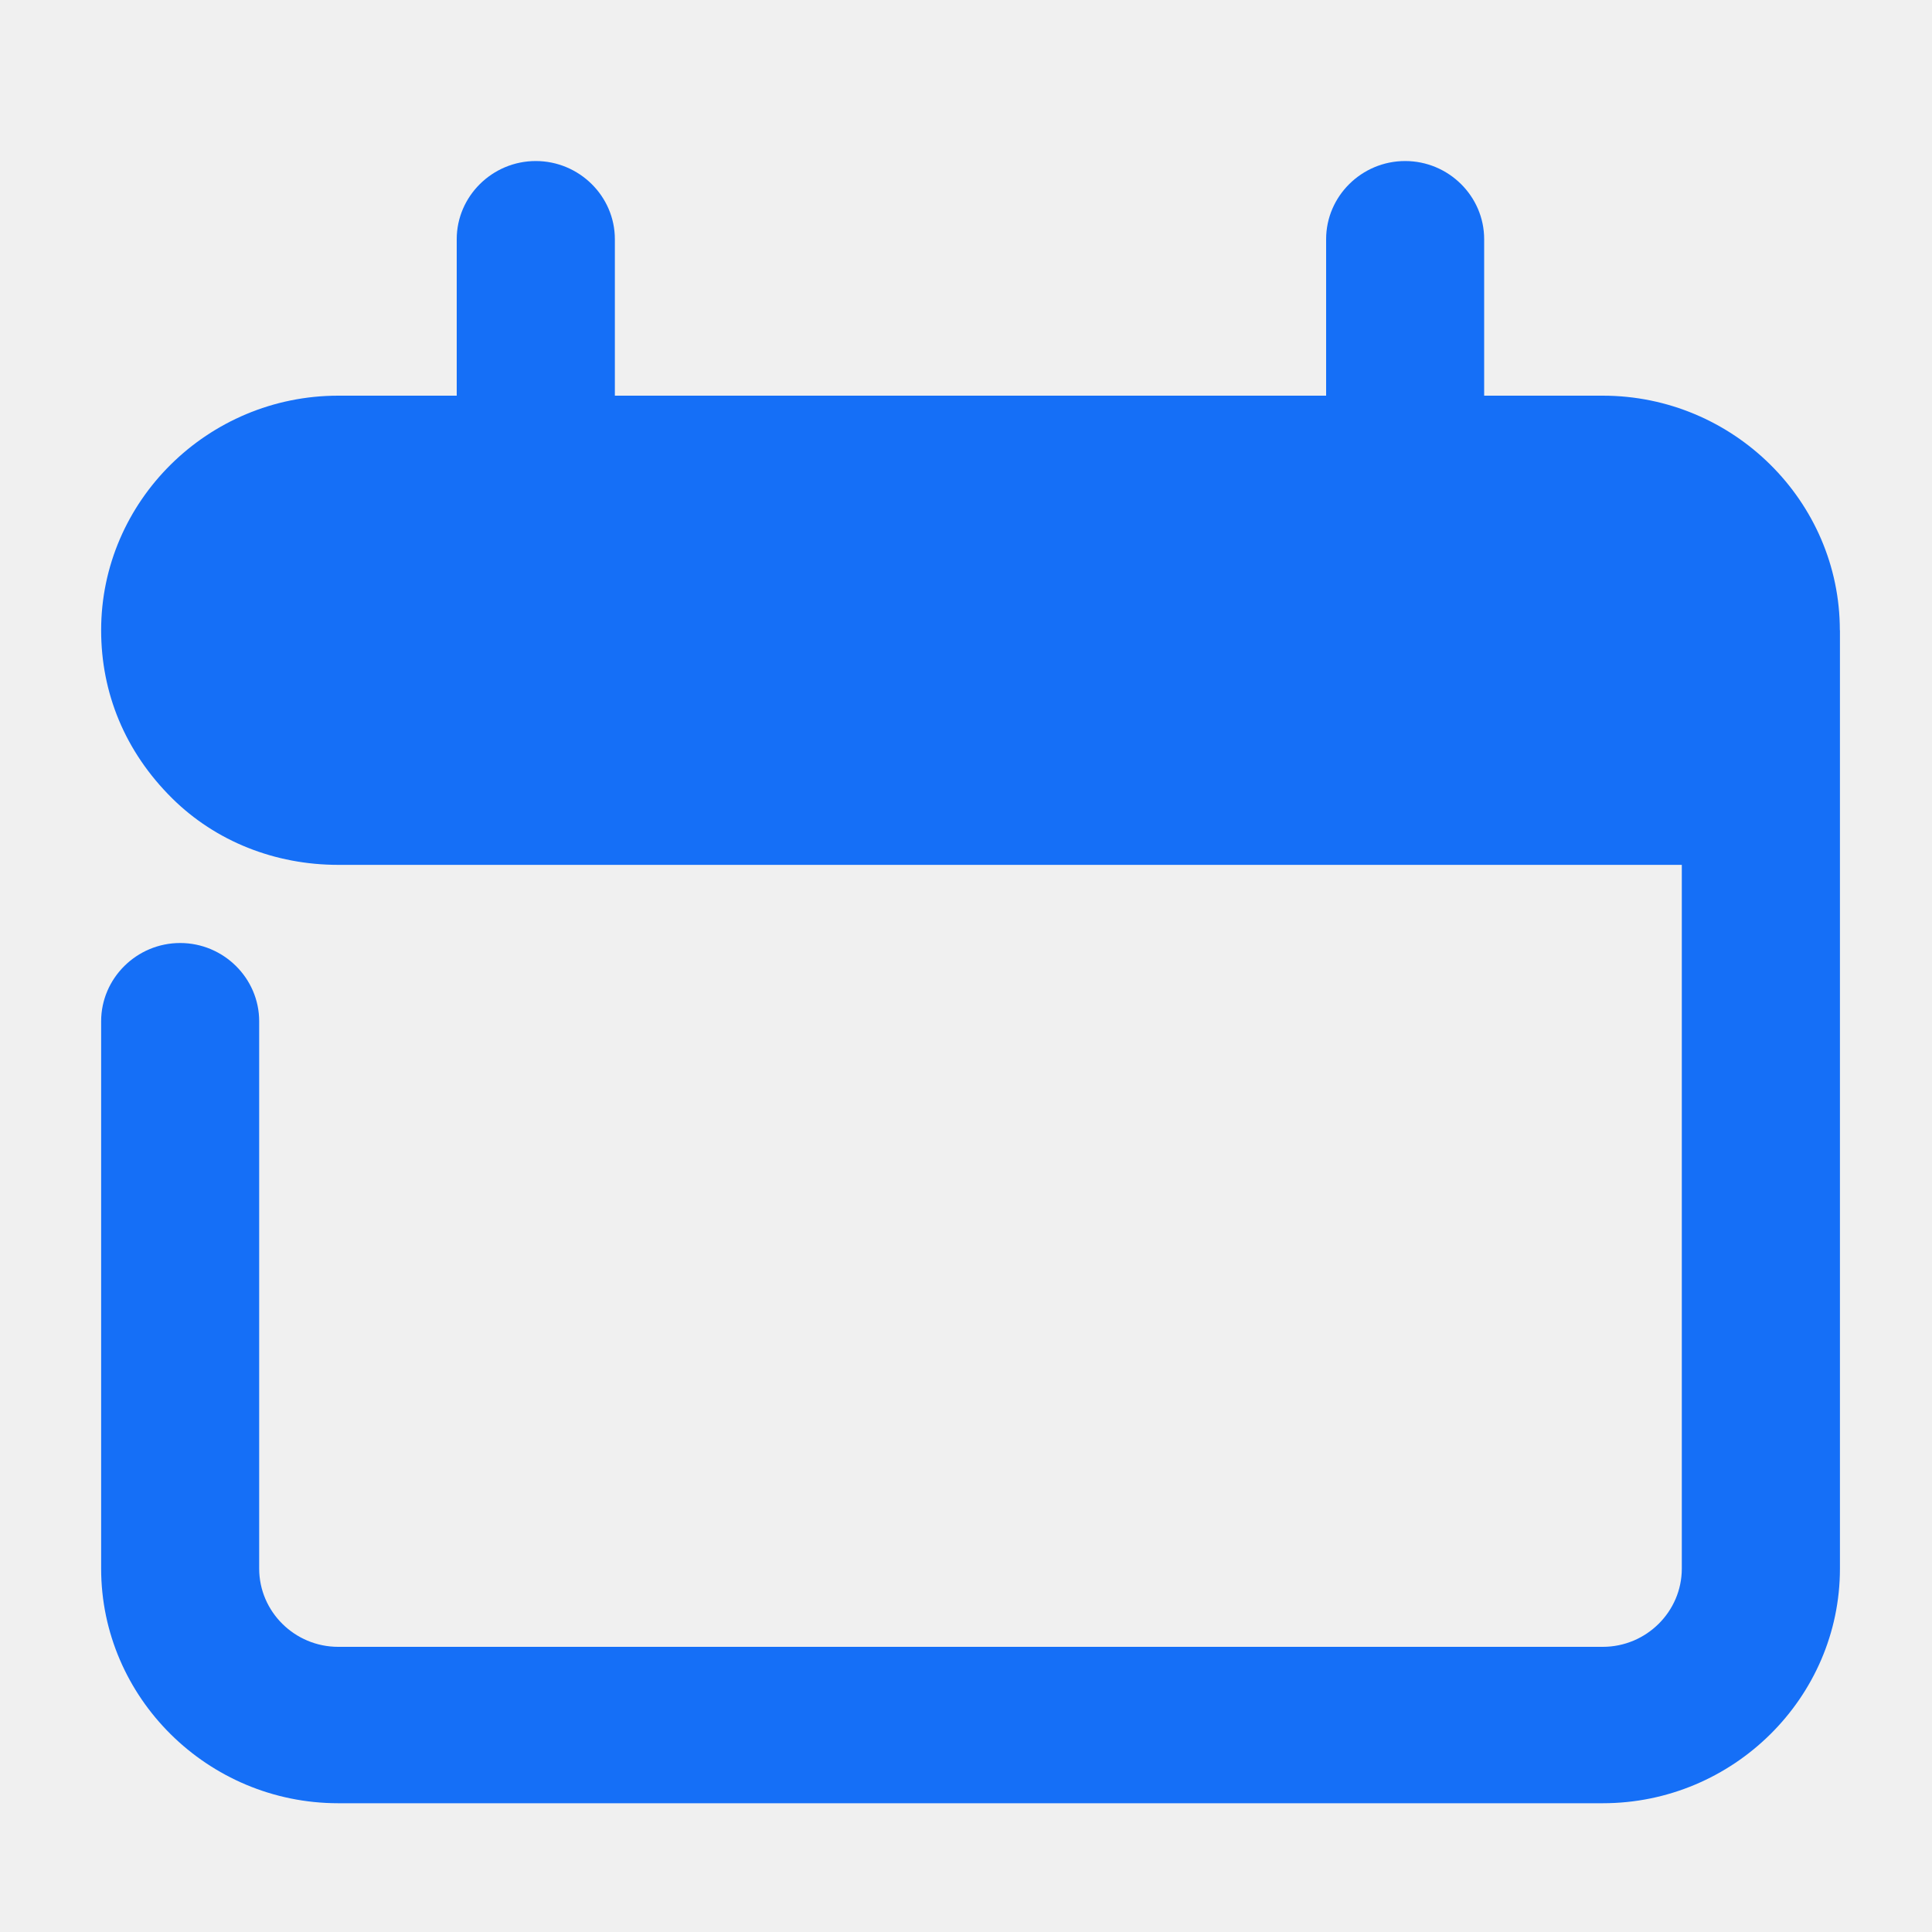
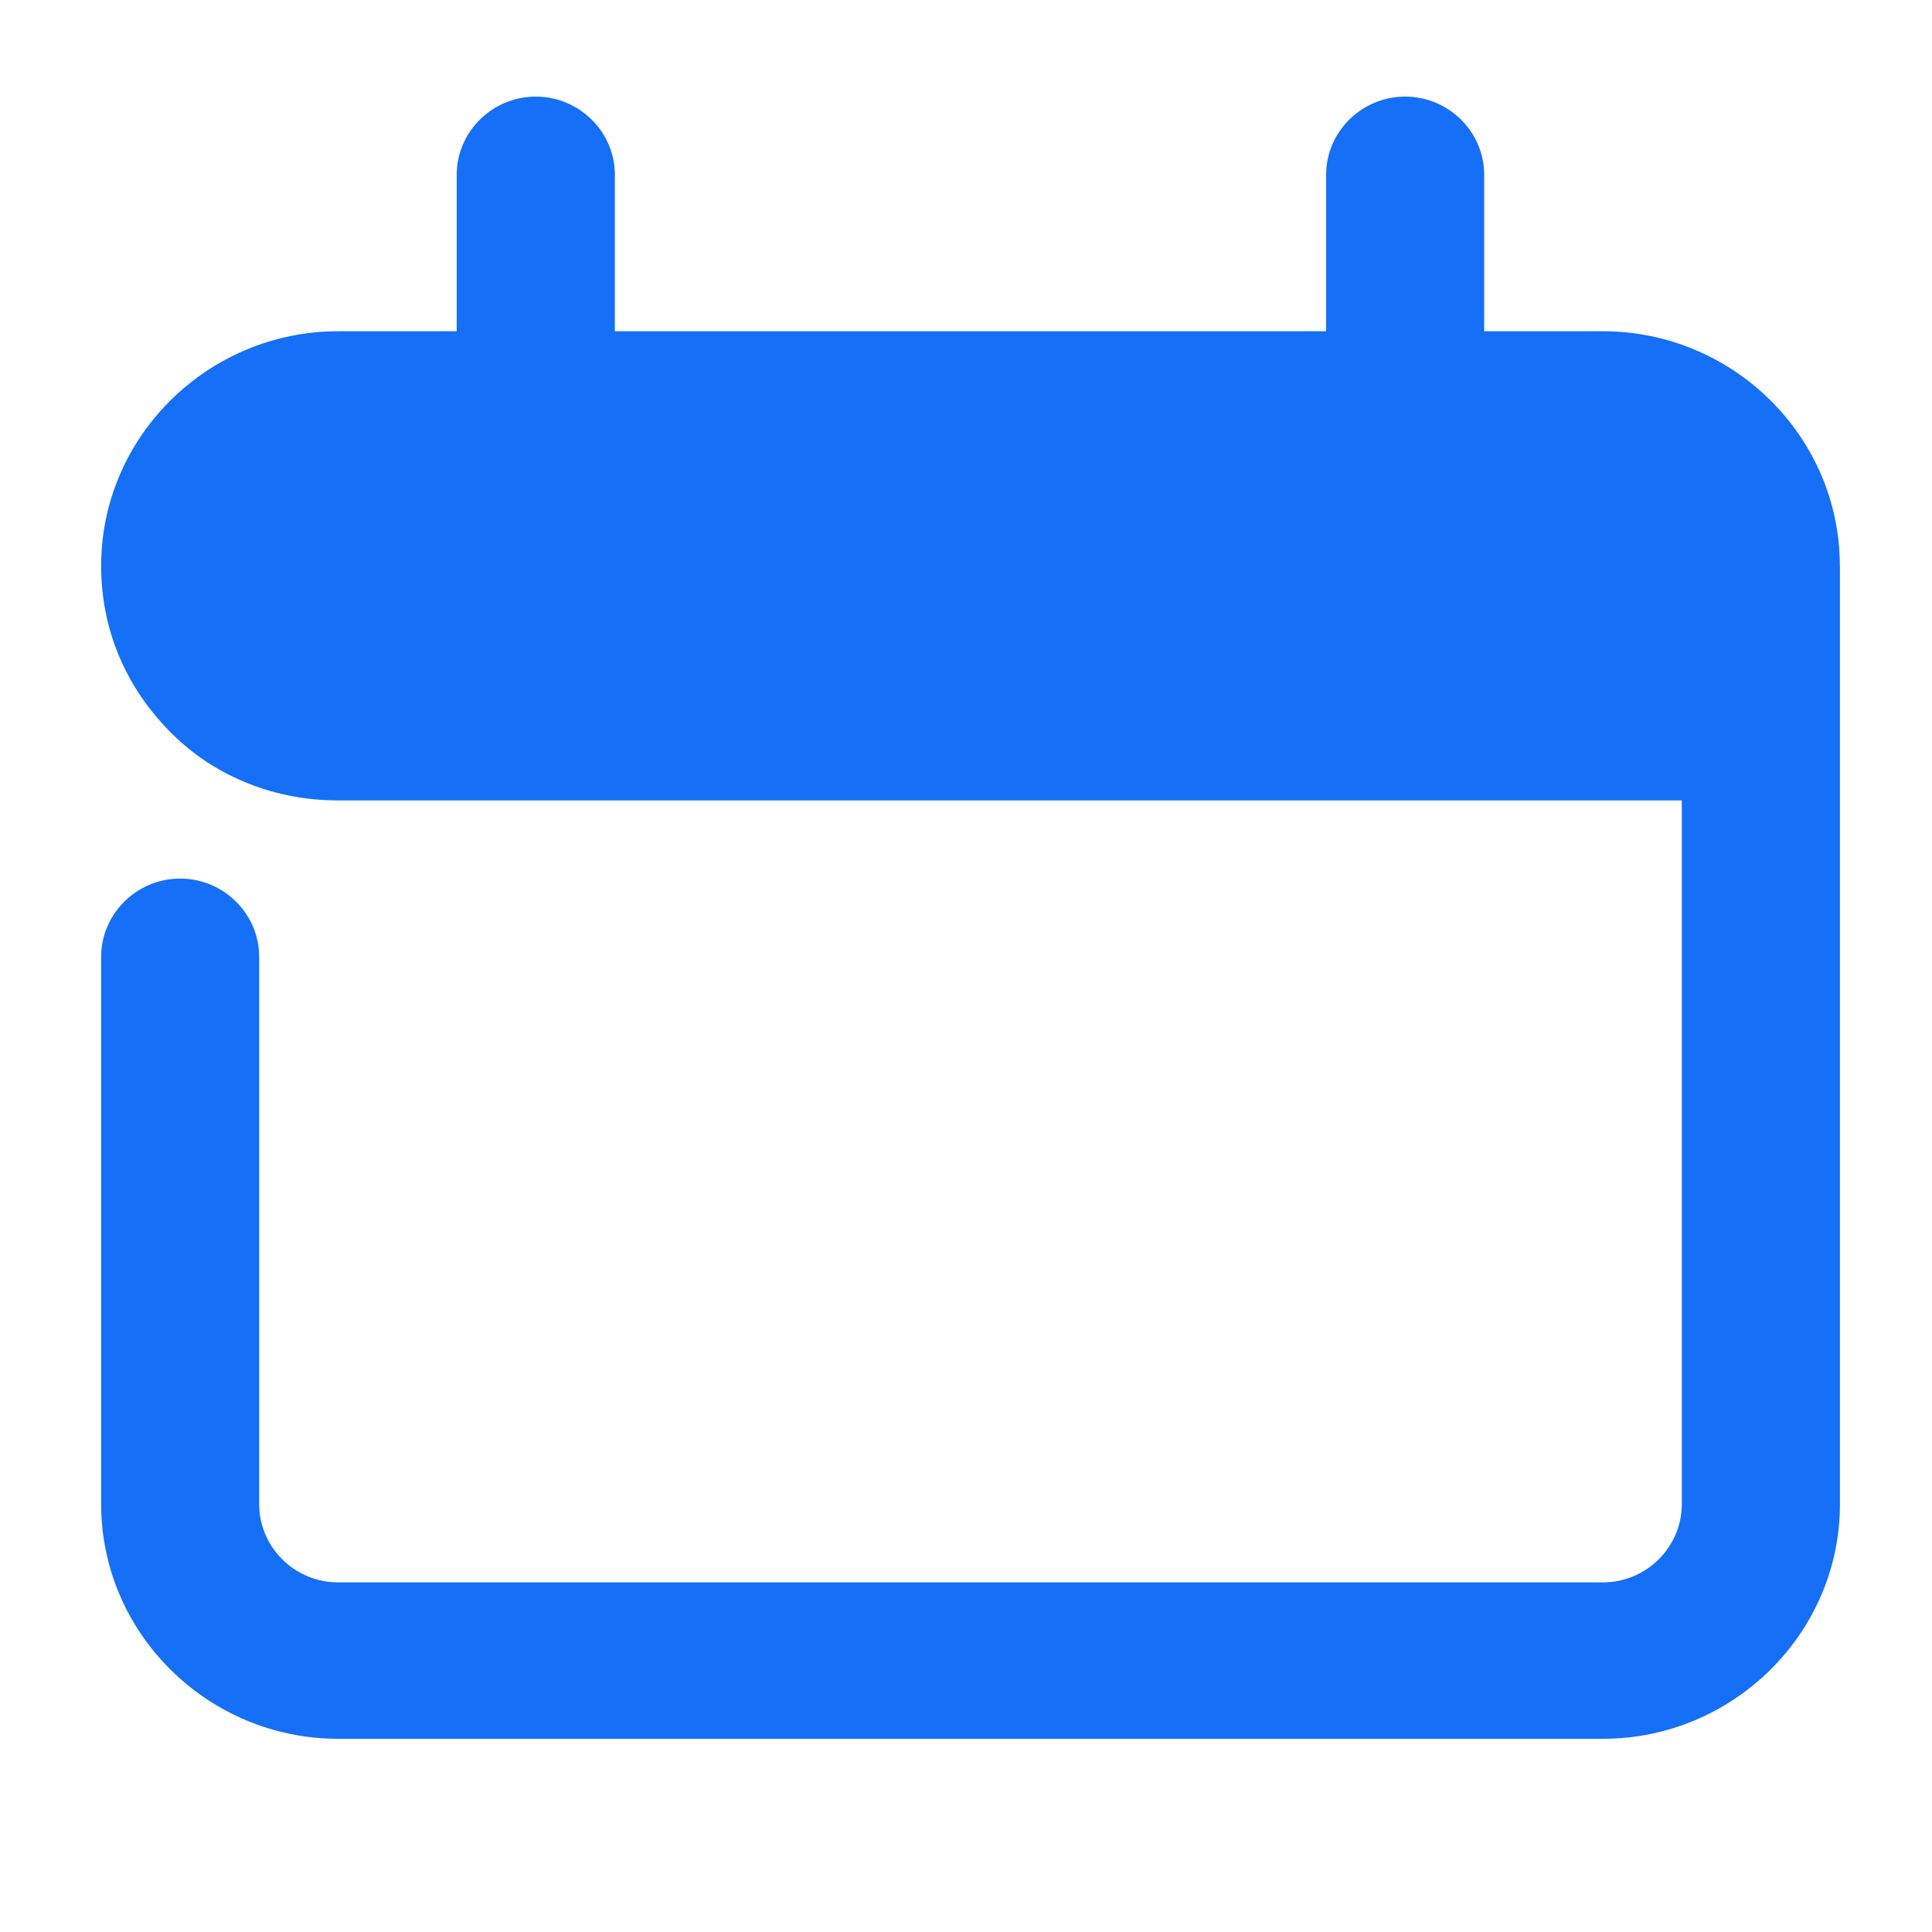
<svg xmlns="http://www.w3.org/2000/svg" width="20" height="20" viewBox="0 0 20 20" fill="none">
-   <path d="M19.047 6.524V16.238C19.047 17.574 17.942 18.667 16.592 18.667H3.501C2.151 18.667 1.047 17.574 1.047 16.238V10.572C1.047 10.127 1.415 9.762 1.865 9.762C2.315 9.762 2.683 10.127 2.683 10.572V16.238C2.683 16.684 3.051 17.048 3.501 17.048H16.592C17.042 17.048 17.41 16.684 17.41 16.238L17.41 8.953H3.501C2.847 8.953 2.233 8.71 1.783 8.265C1.292 7.779 1.047 7.172 1.047 6.524C1.047 5.188 2.151 4.096 3.501 4.096H4.728V2.476C4.728 2.031 5.097 1.667 5.546 1.667C5.996 1.667 6.365 2.031 6.365 2.476V4.096H13.728L13.728 2.476C13.728 2.031 14.096 1.667 14.546 1.667C14.996 1.667 15.364 2.031 15.364 2.476V4.096H16.592C17.942 4.096 19.046 5.188 19.046 6.524H19.047Z" fill="#156FF7" />
+   <rect width="20" height="20" fill="white" />
+   <path d="M19.047 5.857V15.571C19.047 16.907 17.942 18 16.592 18H3.501C2.151 18 1.047 16.907 1.047 15.571V9.905C1.047 9.46 1.415 9.095 1.865 9.095C2.315 9.095 2.683 9.46 2.683 9.905V15.571C2.683 16.017 3.051 16.381 3.501 16.381H16.592C17.042 16.381 17.41 16.017 17.41 15.571L17.41 8.286H3.501C2.847 8.286 2.233 8.043 1.783 7.598C1.292 7.112 1.047 6.505 1.047 5.857C1.047 4.521 2.151 3.429 3.501 3.429H4.728V1.809C4.728 1.364 5.097 1 5.546 1C5.996 1 6.365 1.364 6.365 1.809V3.429H13.728L13.728 1.809C13.728 1.364 14.096 1 14.546 1C14.996 1 15.364 1.364 15.364 1.809V3.429H16.592C17.942 3.429 19.046 4.521 19.046 5.857H19.047Z" fill="#156FF7" />
</svg>
